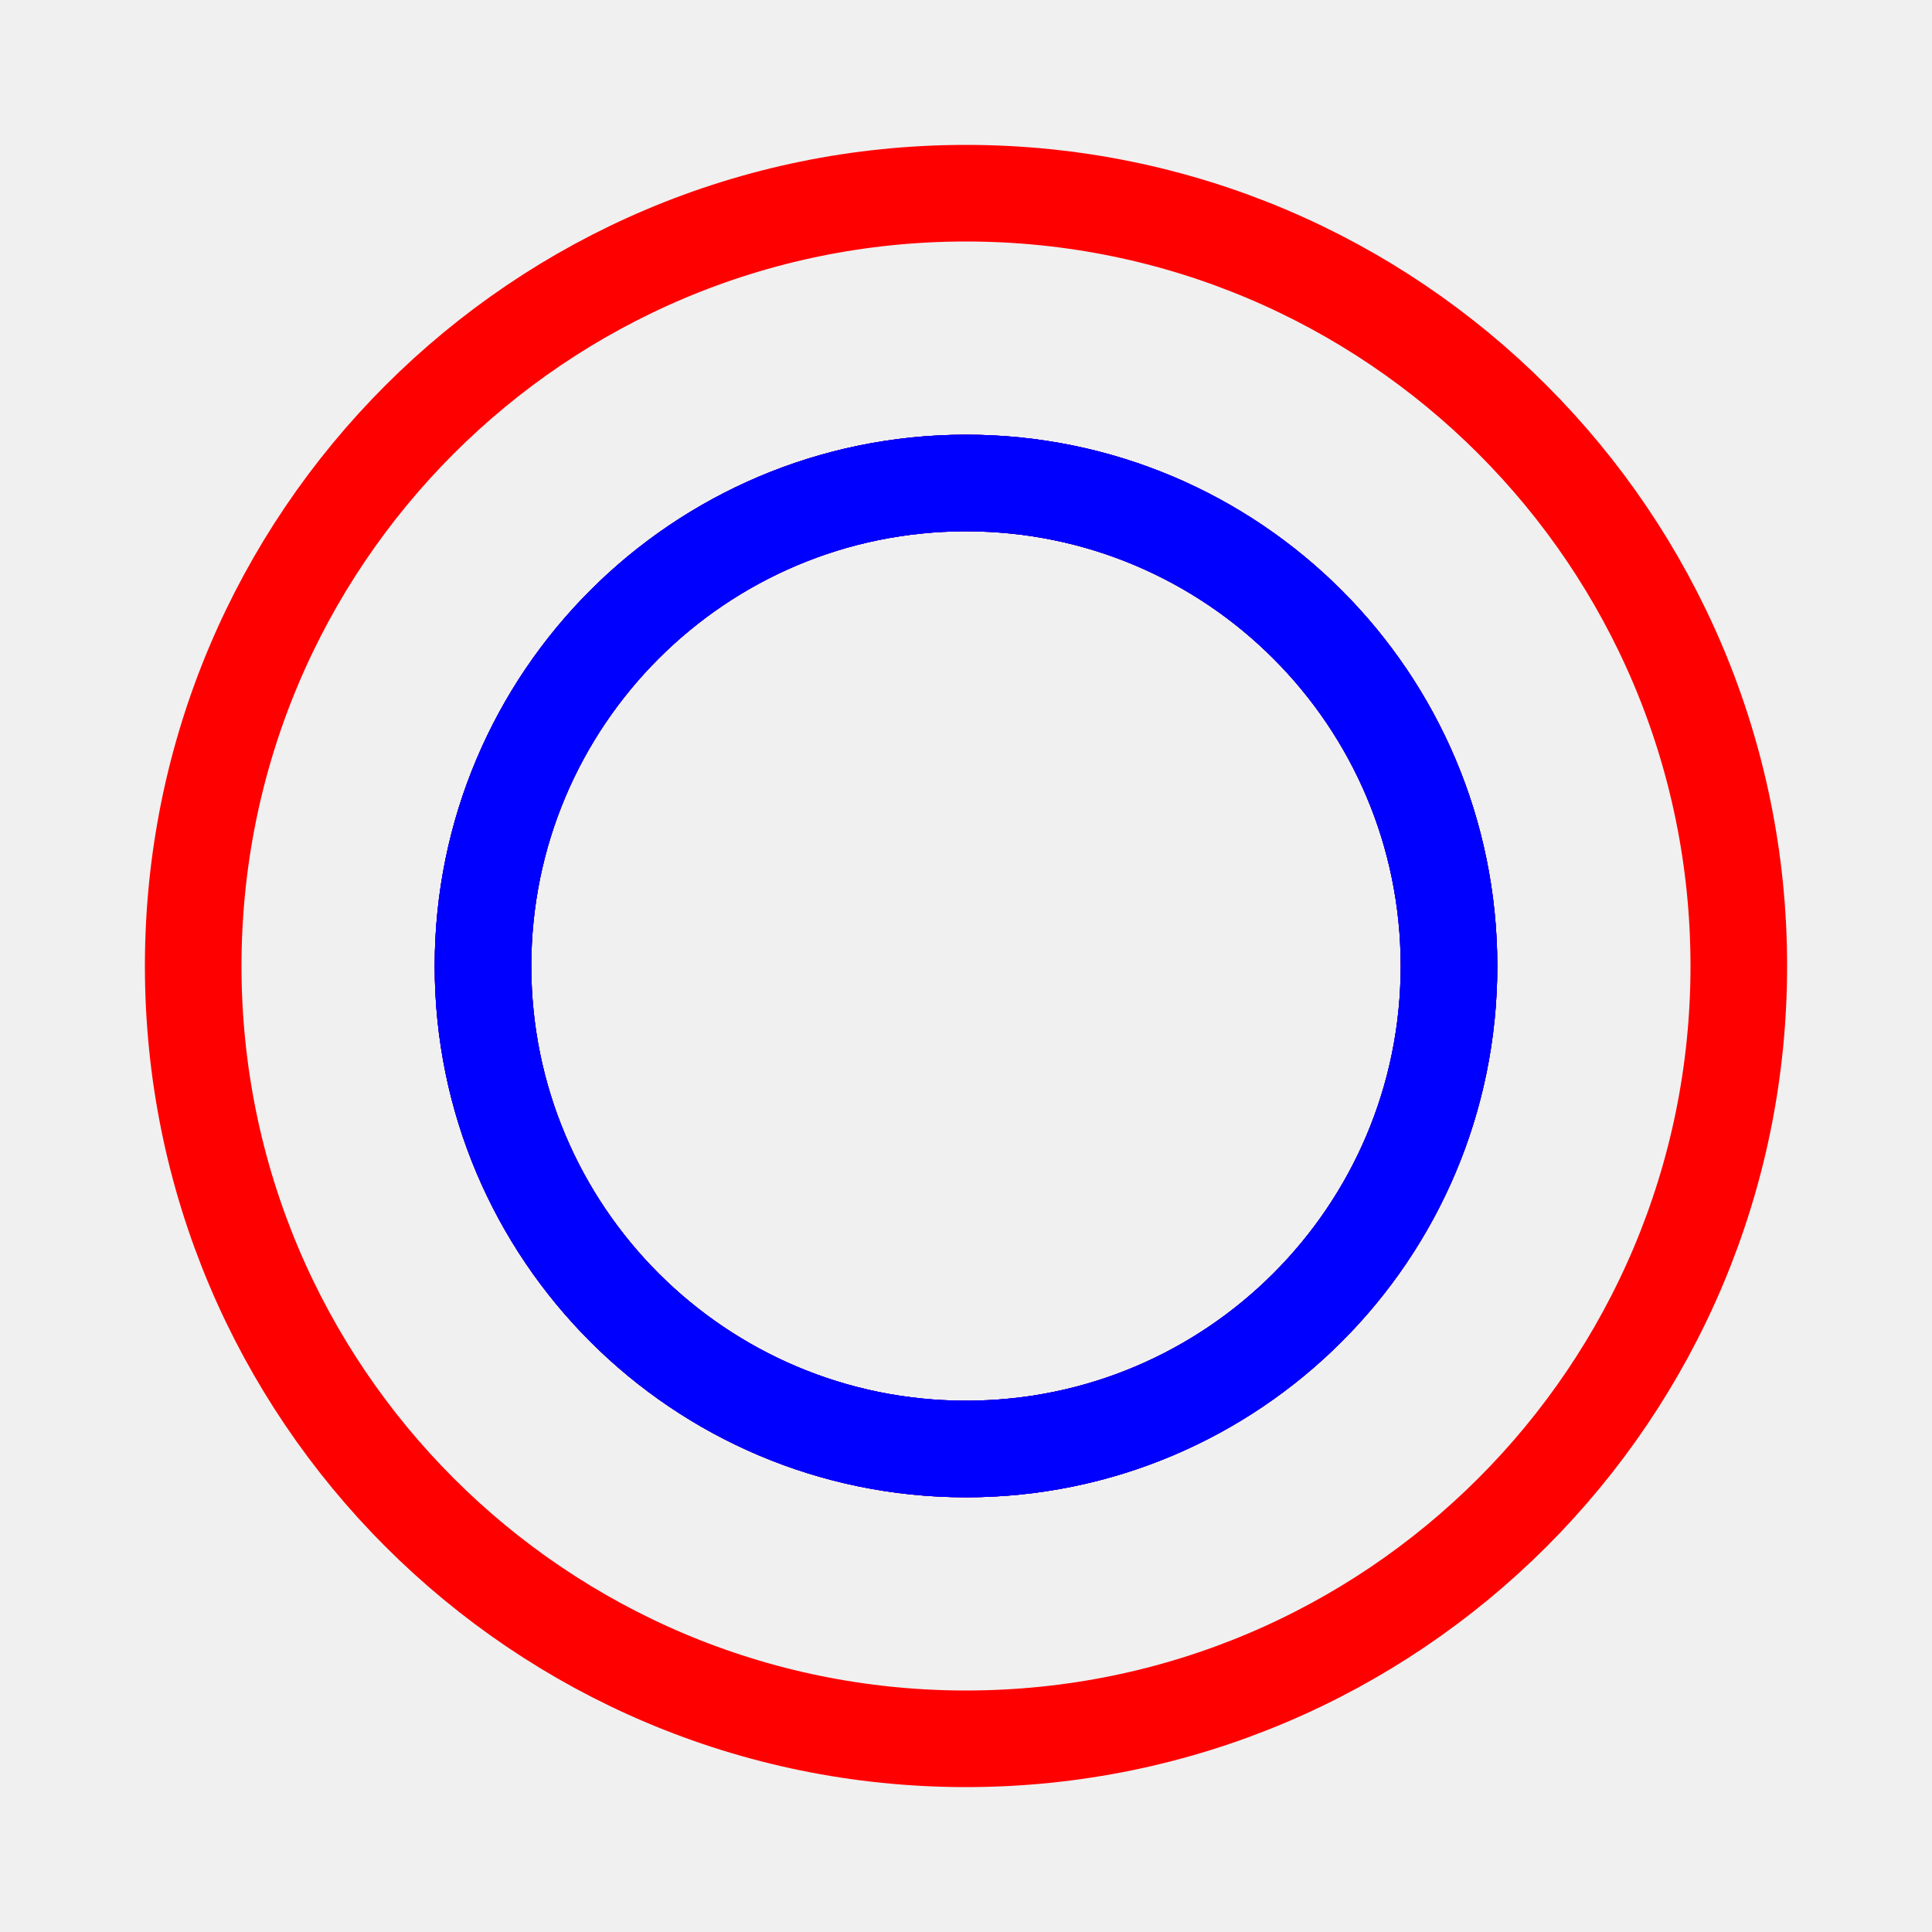
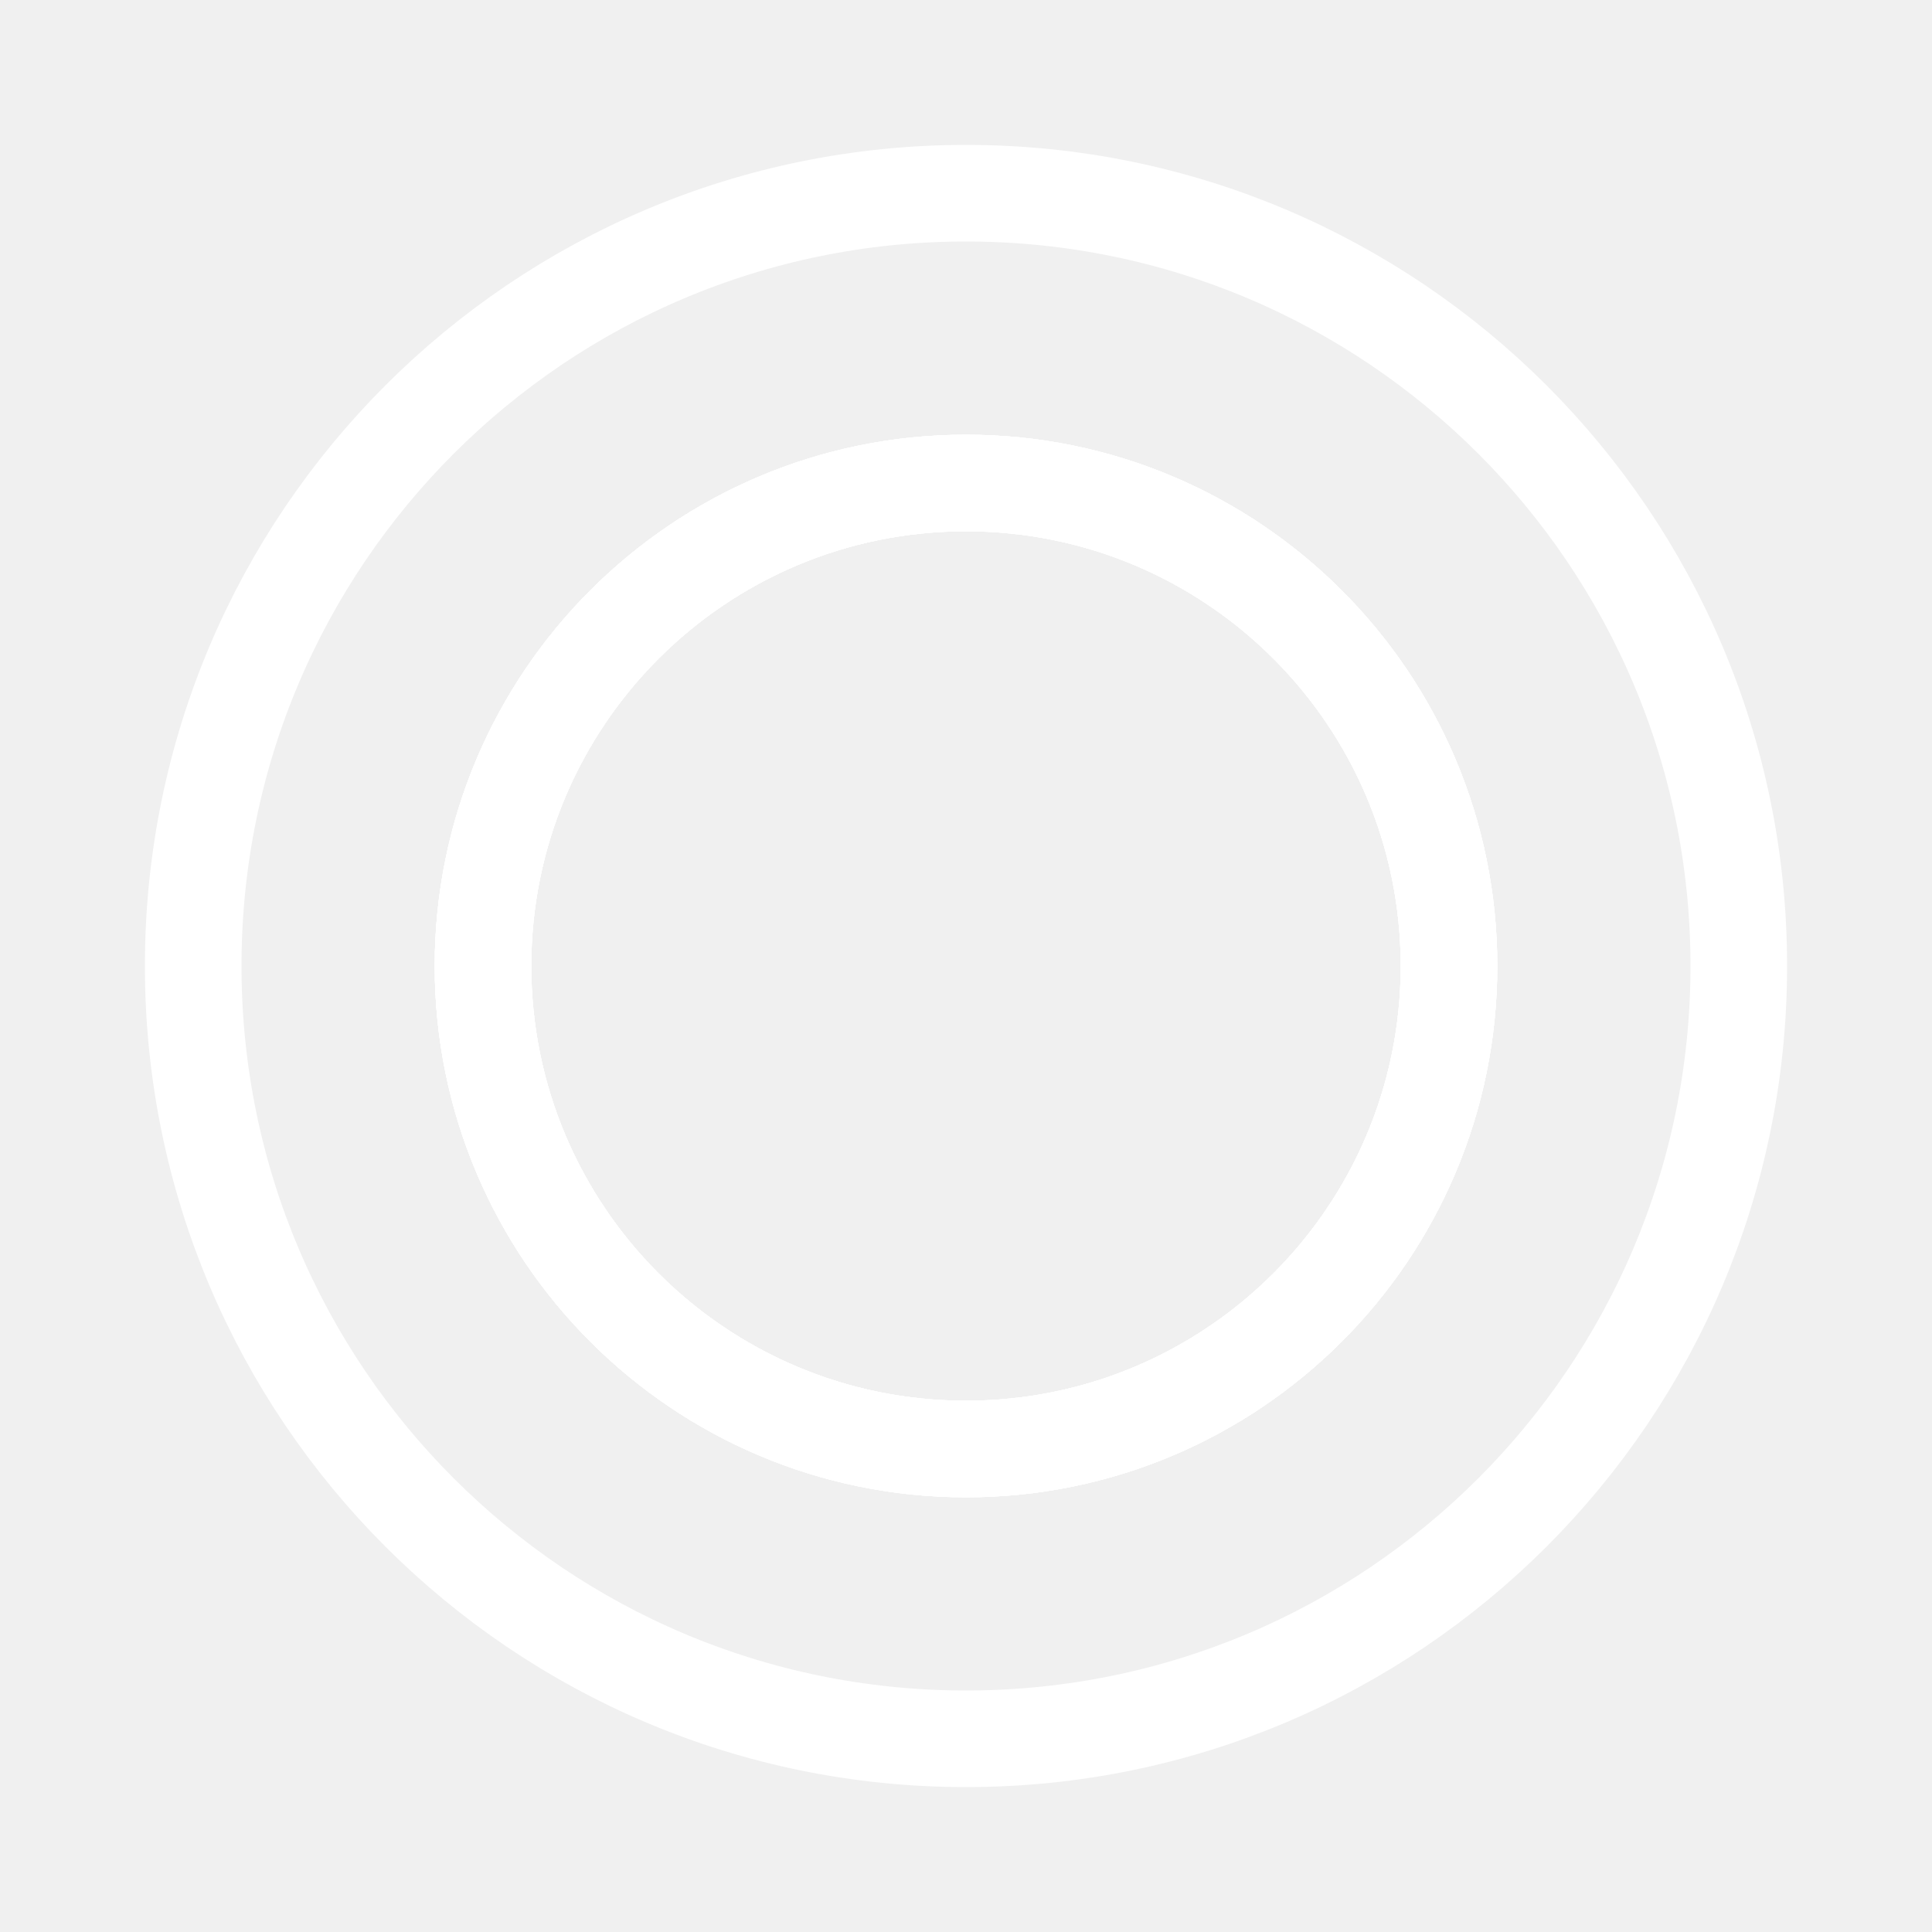
<svg xmlns="http://www.w3.org/2000/svg" height="100" width="100" version="1.1">
-   <circle cx="50" cy="50" r="40" stroke="red" stroke-width="5" fill="none" />
-   <circle cx="50" cy="50" r="25" stroke="blue" stroke-width="5" fill="none">
+   <circle cx="50" cy="50" r="40" stroke="white" stroke-width="5" fill="none" />
+   <circle cx="50" cy="50" r="25" stroke="white" stroke-width="5" fill="none">
    <animate attributeName="r" from="40" to="50" dur="1.5" begin="0s" repeatCount="indefinite" />
    <animate attributeName="stroke" from="blue" to="transparent" dur="1.5" begin="0s" repeatCount="indefinite" />
  </circle>
-   <circle cx="50" cy="50" r="25" stroke="red" stroke-width="5" fill="none" />
-   <circle cx="50" cy="50" r="25" stroke="blue" stroke-width="5" fill="none">
+   <circle cx="50" cy="50" r="25" stroke="white" stroke-width="5" fill="none" />
+   <circle cx="50" cy="50" r="25" stroke="white" stroke-width="5" fill="none">
    <animate attributeName="r" from="25" to="40" dur="1.5" begin="0s" repeatCount="indefinite" />
    <animate attributeName="stroke" from="blue" to="transparent" dur="1.5" begin="0s" repeatCount="indefinite" />
  </circle>
-   <circle cx="50" cy="50" r="25" stroke="blue" stroke-width="5" fill="none">
+   <circle cx="50" cy="50" r="25" stroke="white" stroke-width="5" fill="none">
    <animate attributeName="r" from="10" to="25" dur="1.5" begin="0s" repeatCount="indefinite" />
    <animate attributeName="stroke" from="blue" to="transparent" dur="1.5" begin="0s" repeatCount="indefinite" />
  </circle>
</svg>
